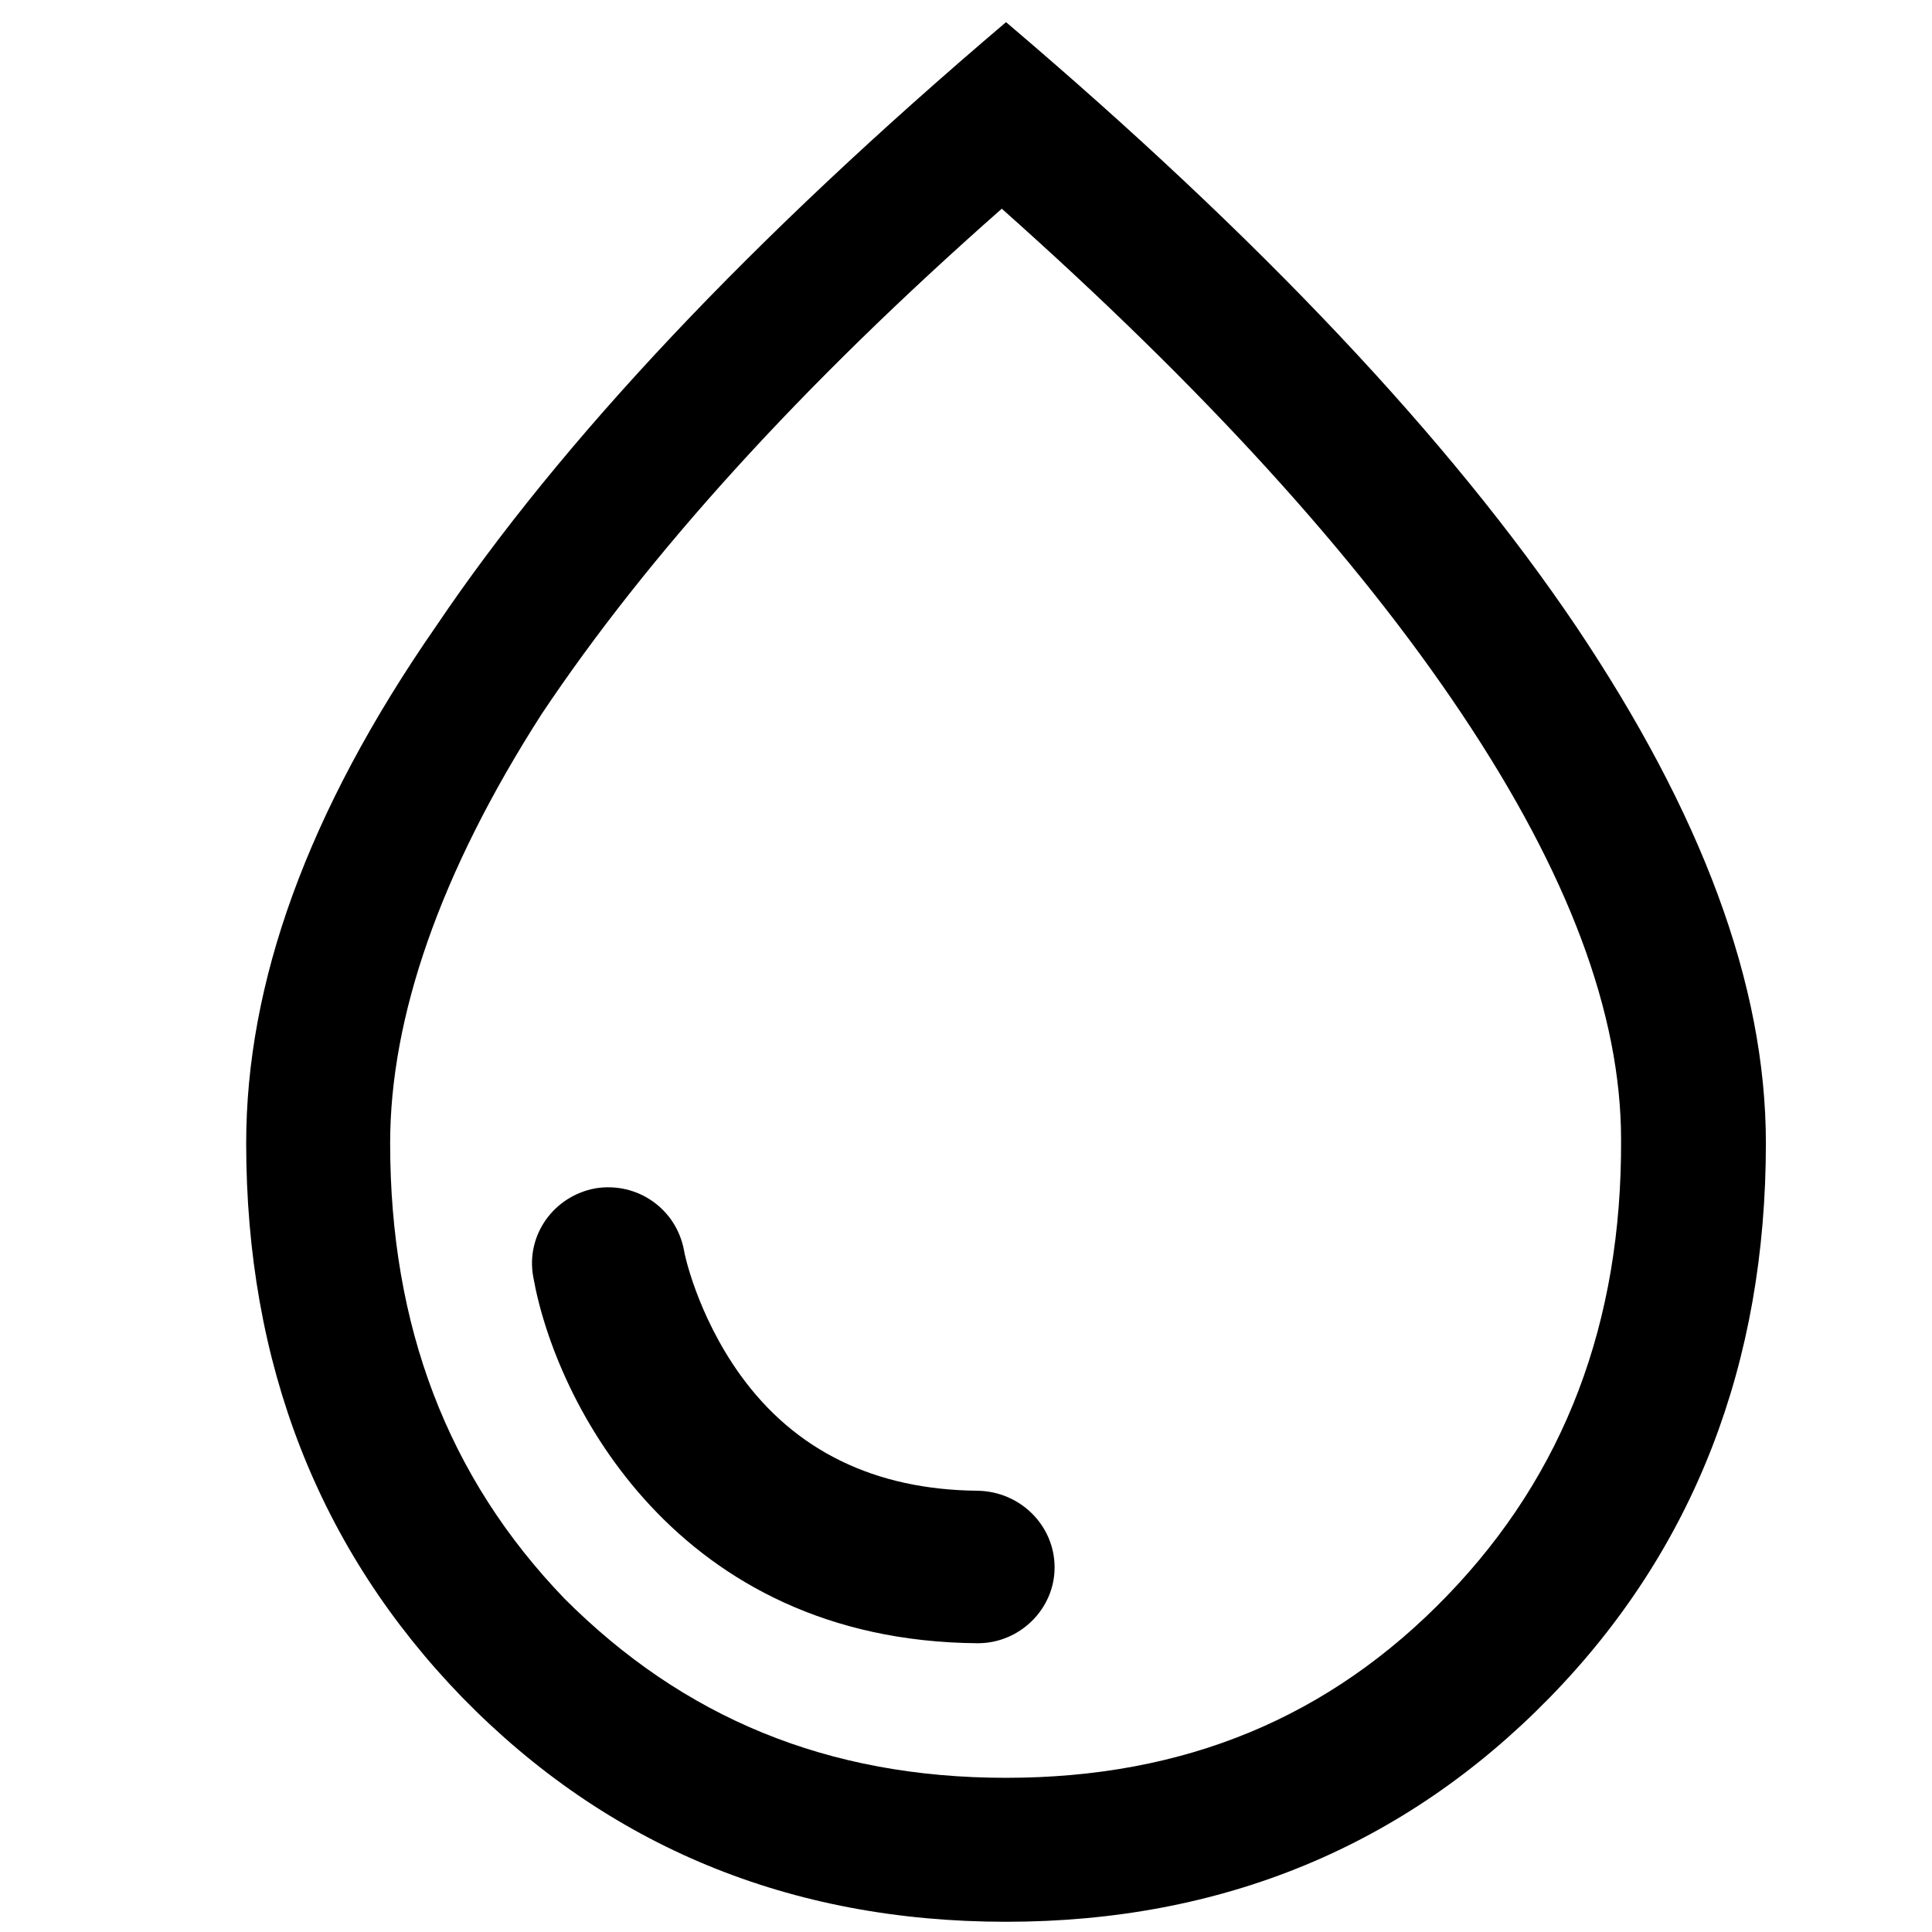
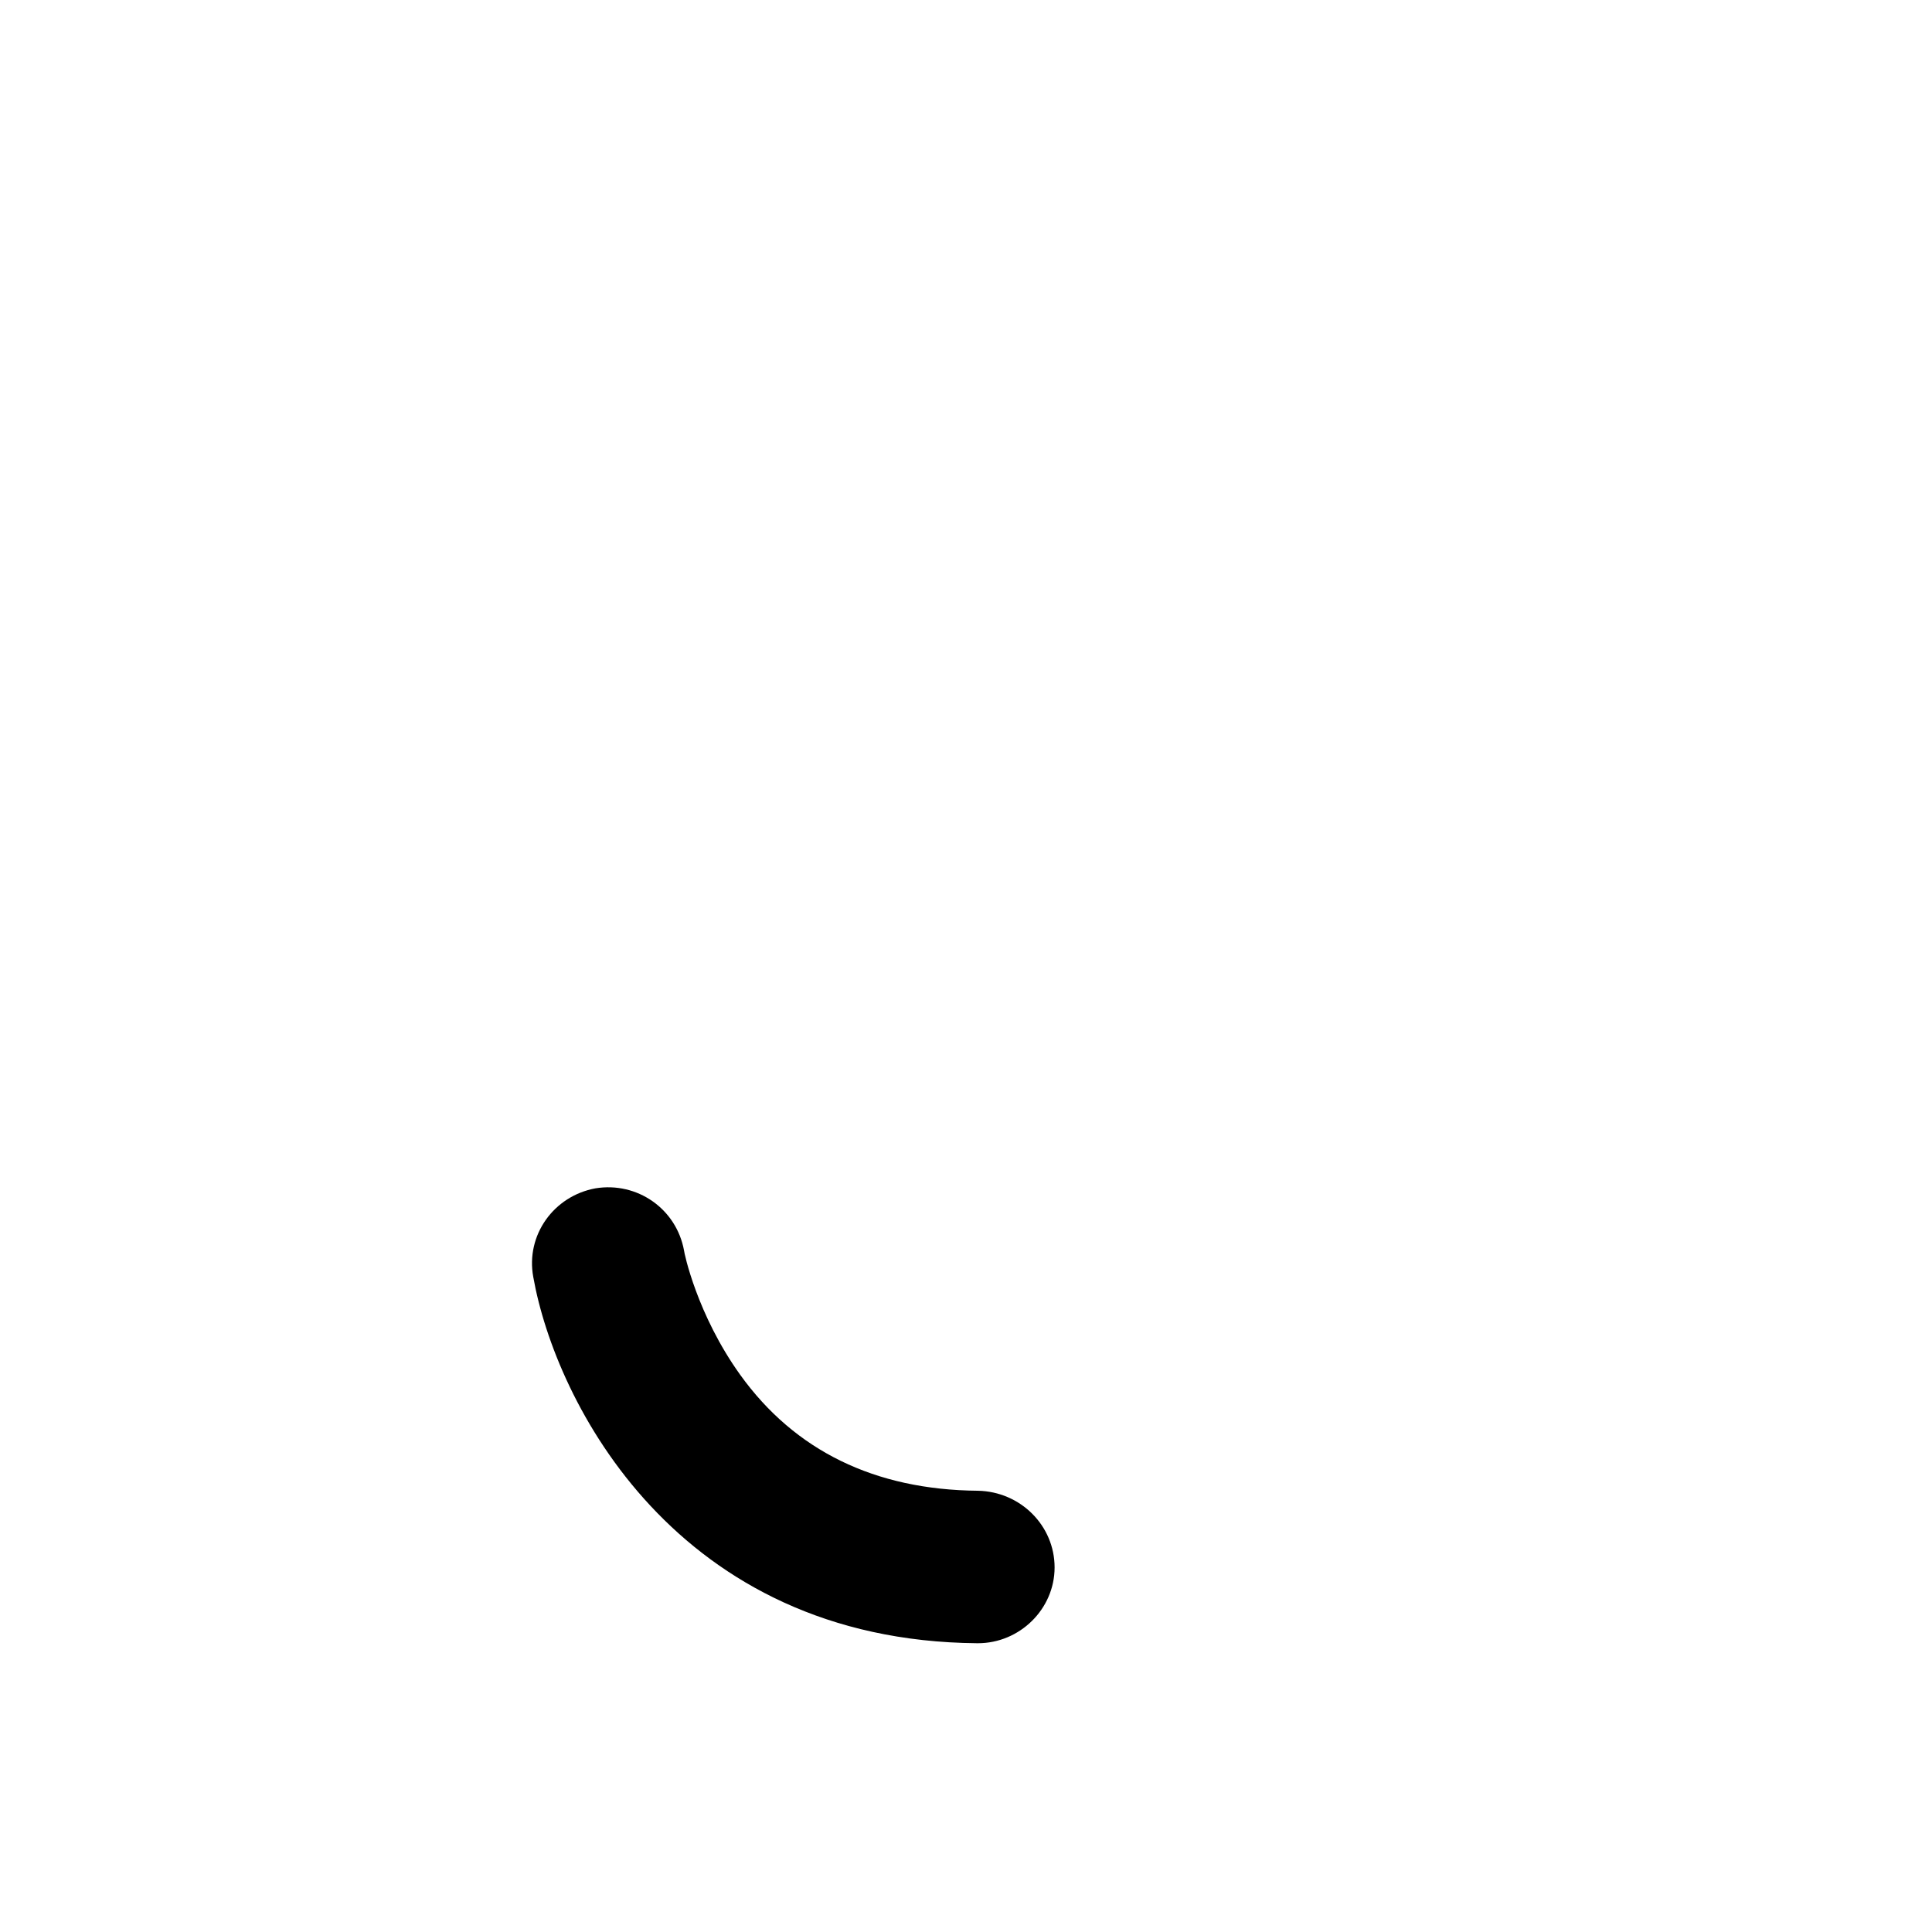
<svg xmlns="http://www.w3.org/2000/svg" viewBox="0 0 1024 1024">
-   <path d="M835.273 331.852c-66.37-98.427-167.055-205.432-302.053-320.113-134.998 114.681-235.683 221.686-302.053 320.113-68.628 98.878-100.684 189.63-100.684 274.060 0 116.938 38.377 215.365 114.681 293.926 76.755 78.561 173.376 118.744 288.056 118.744s211.302-40.183 288.056-118.744c76.755-78.561 114.681-177.439 114.681-293.926 0-84.43-34.314-175.182-100.684-274.060zM767.097 845.658c-62.307 64.564-139.062 96.621-233.877 96.621s-171.118-32.056-233.877-94.815c-62.307-64.564-92.557-144.931-92.557-241.552 0-66.37 26.187-143.125 80.367-227.556 56.437-84.43 136.804-173.376 243.81-267.739 106.554 94.815 187.372 183.309 243.81 267.739s84.43 158.928 84.43 225.75c0.451 96.621-29.799 176.988-92.106 241.552z" />
  <path d="M518.321 790.123c-54.631-0.451-97.072-21.22-125.968-61.404-23.026-32.056-29.799-65.016-29.799-65.919-4.063-22.123-24.832-36.571-46.956-32.959-22.123 4.063-37.023 24.832-32.959 46.956 11.739 66.37 75.852 192.79 235.231 194.145 0 0 0.451 0 0.451 0 22.123 0 40.635-18.060 40.635-40.183s-18.060-40.183-40.635-40.635z" />
</svg>
